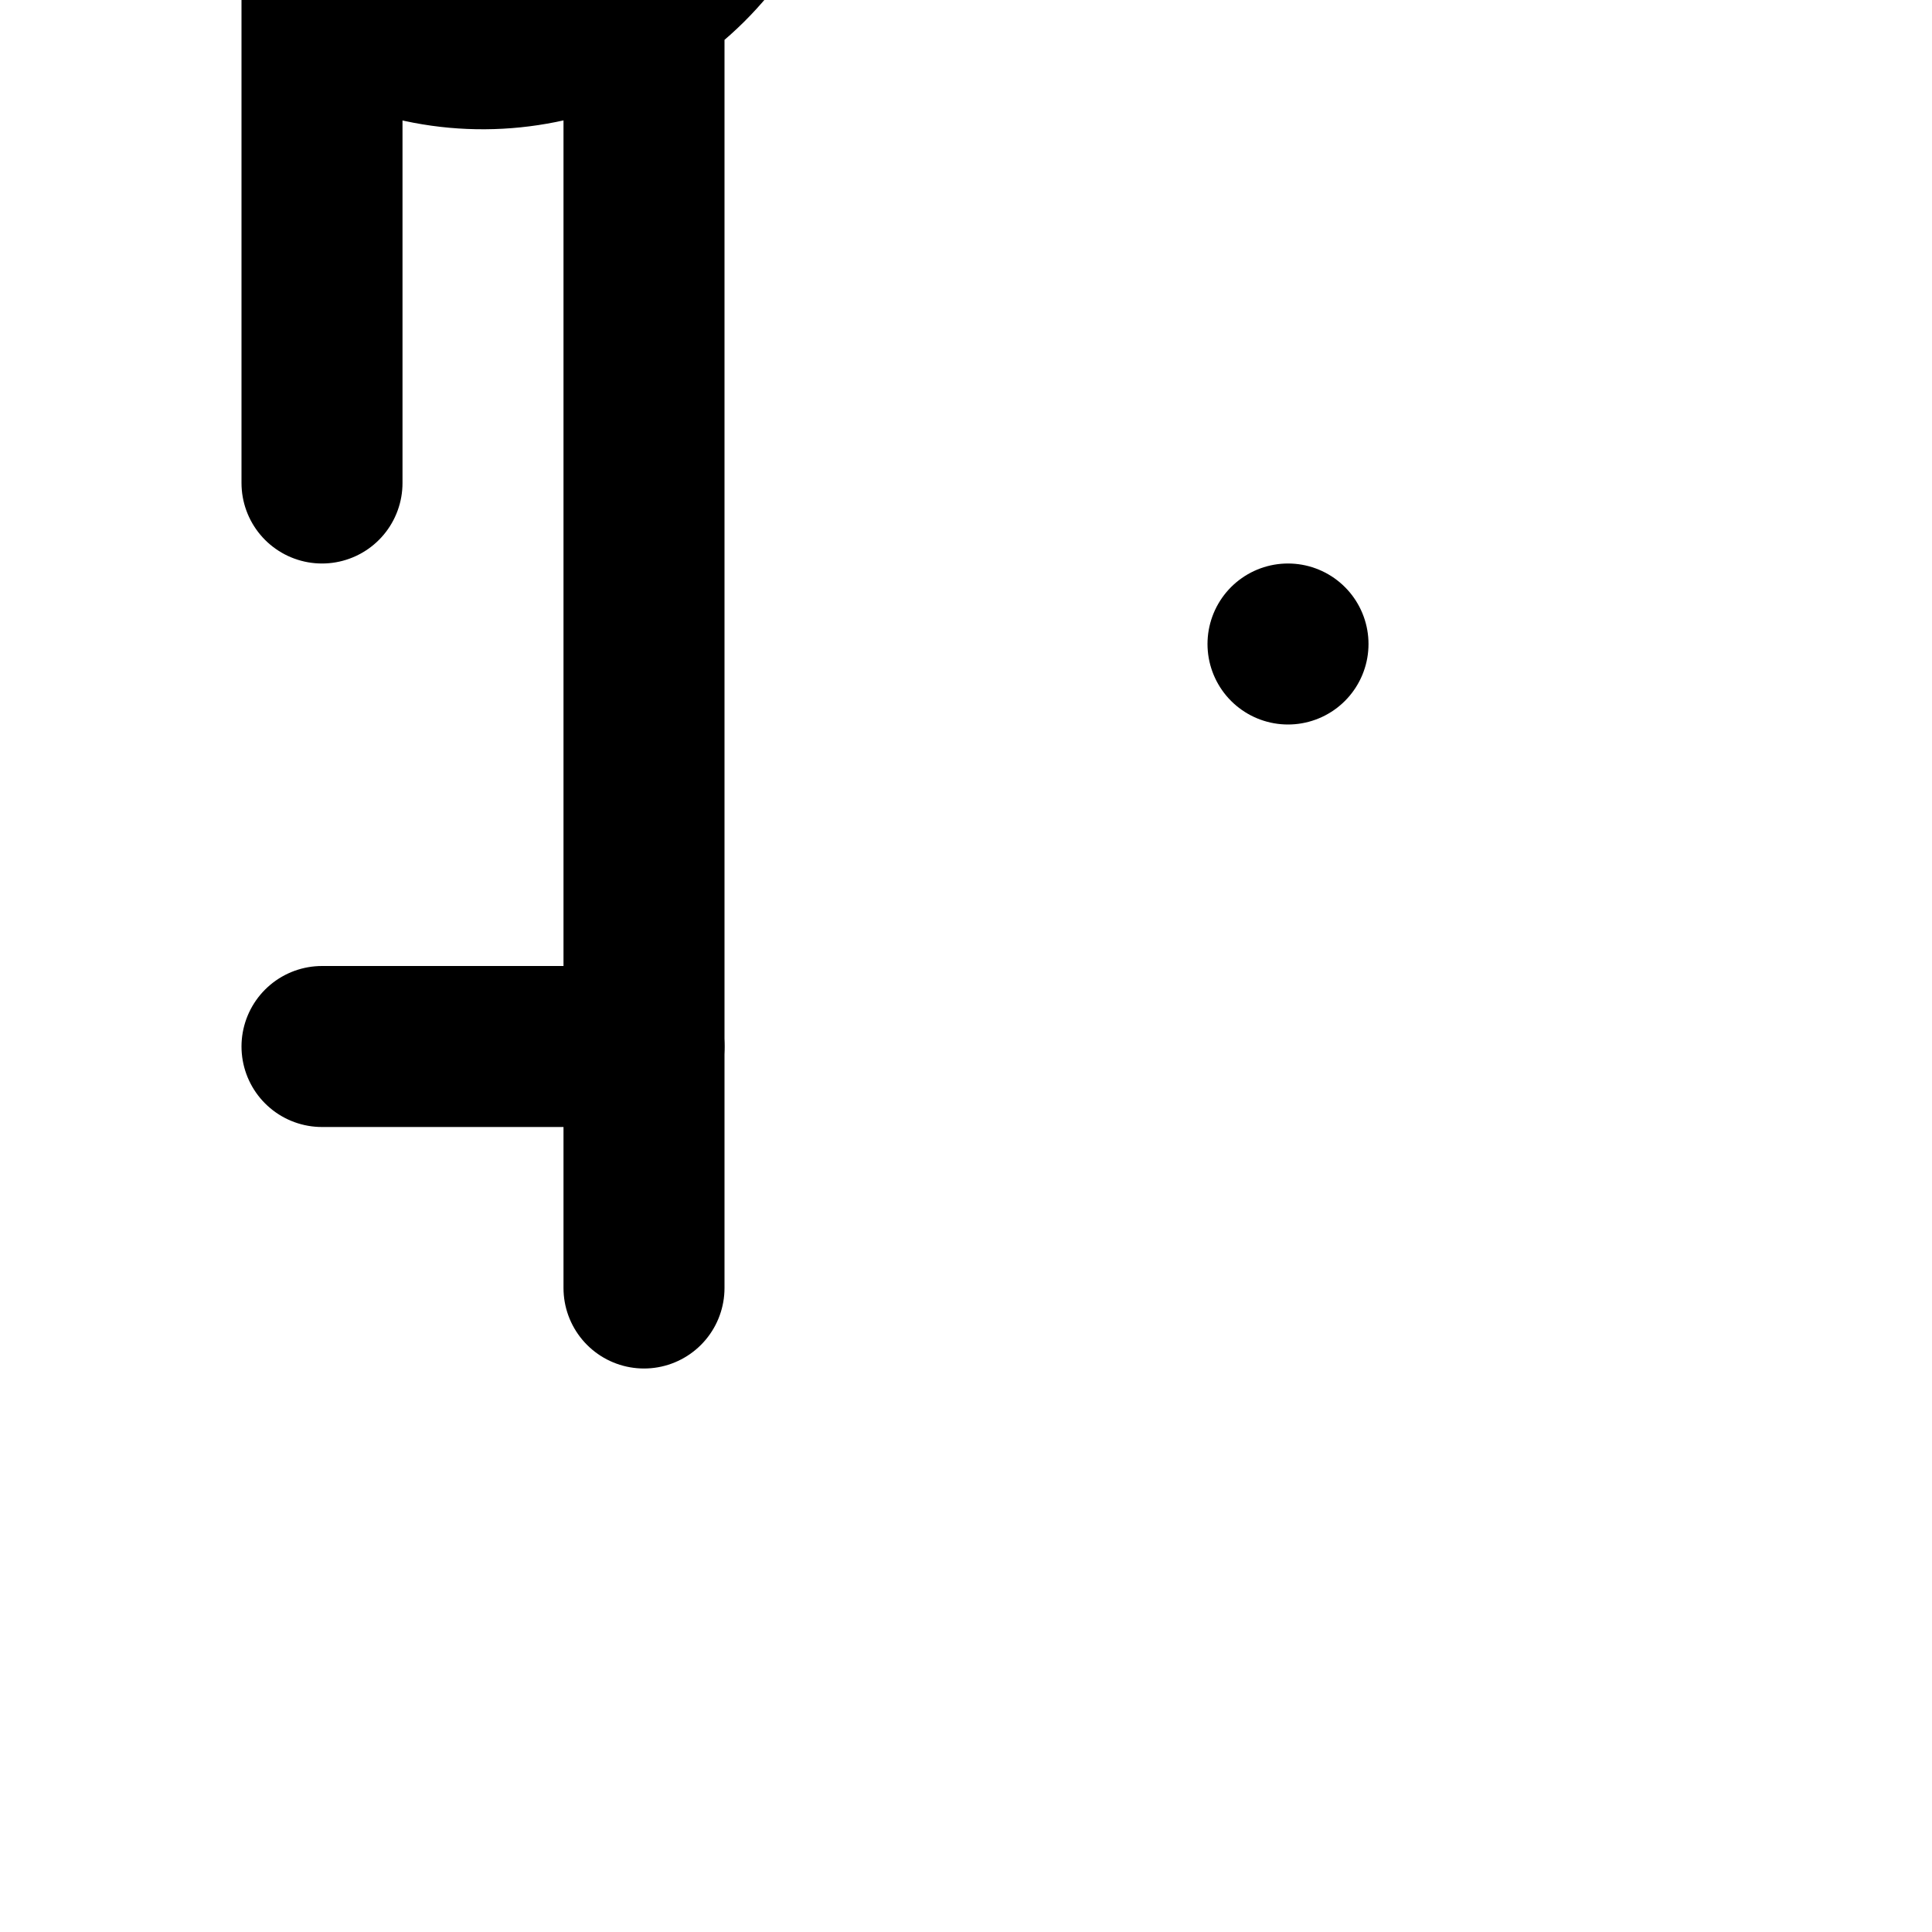
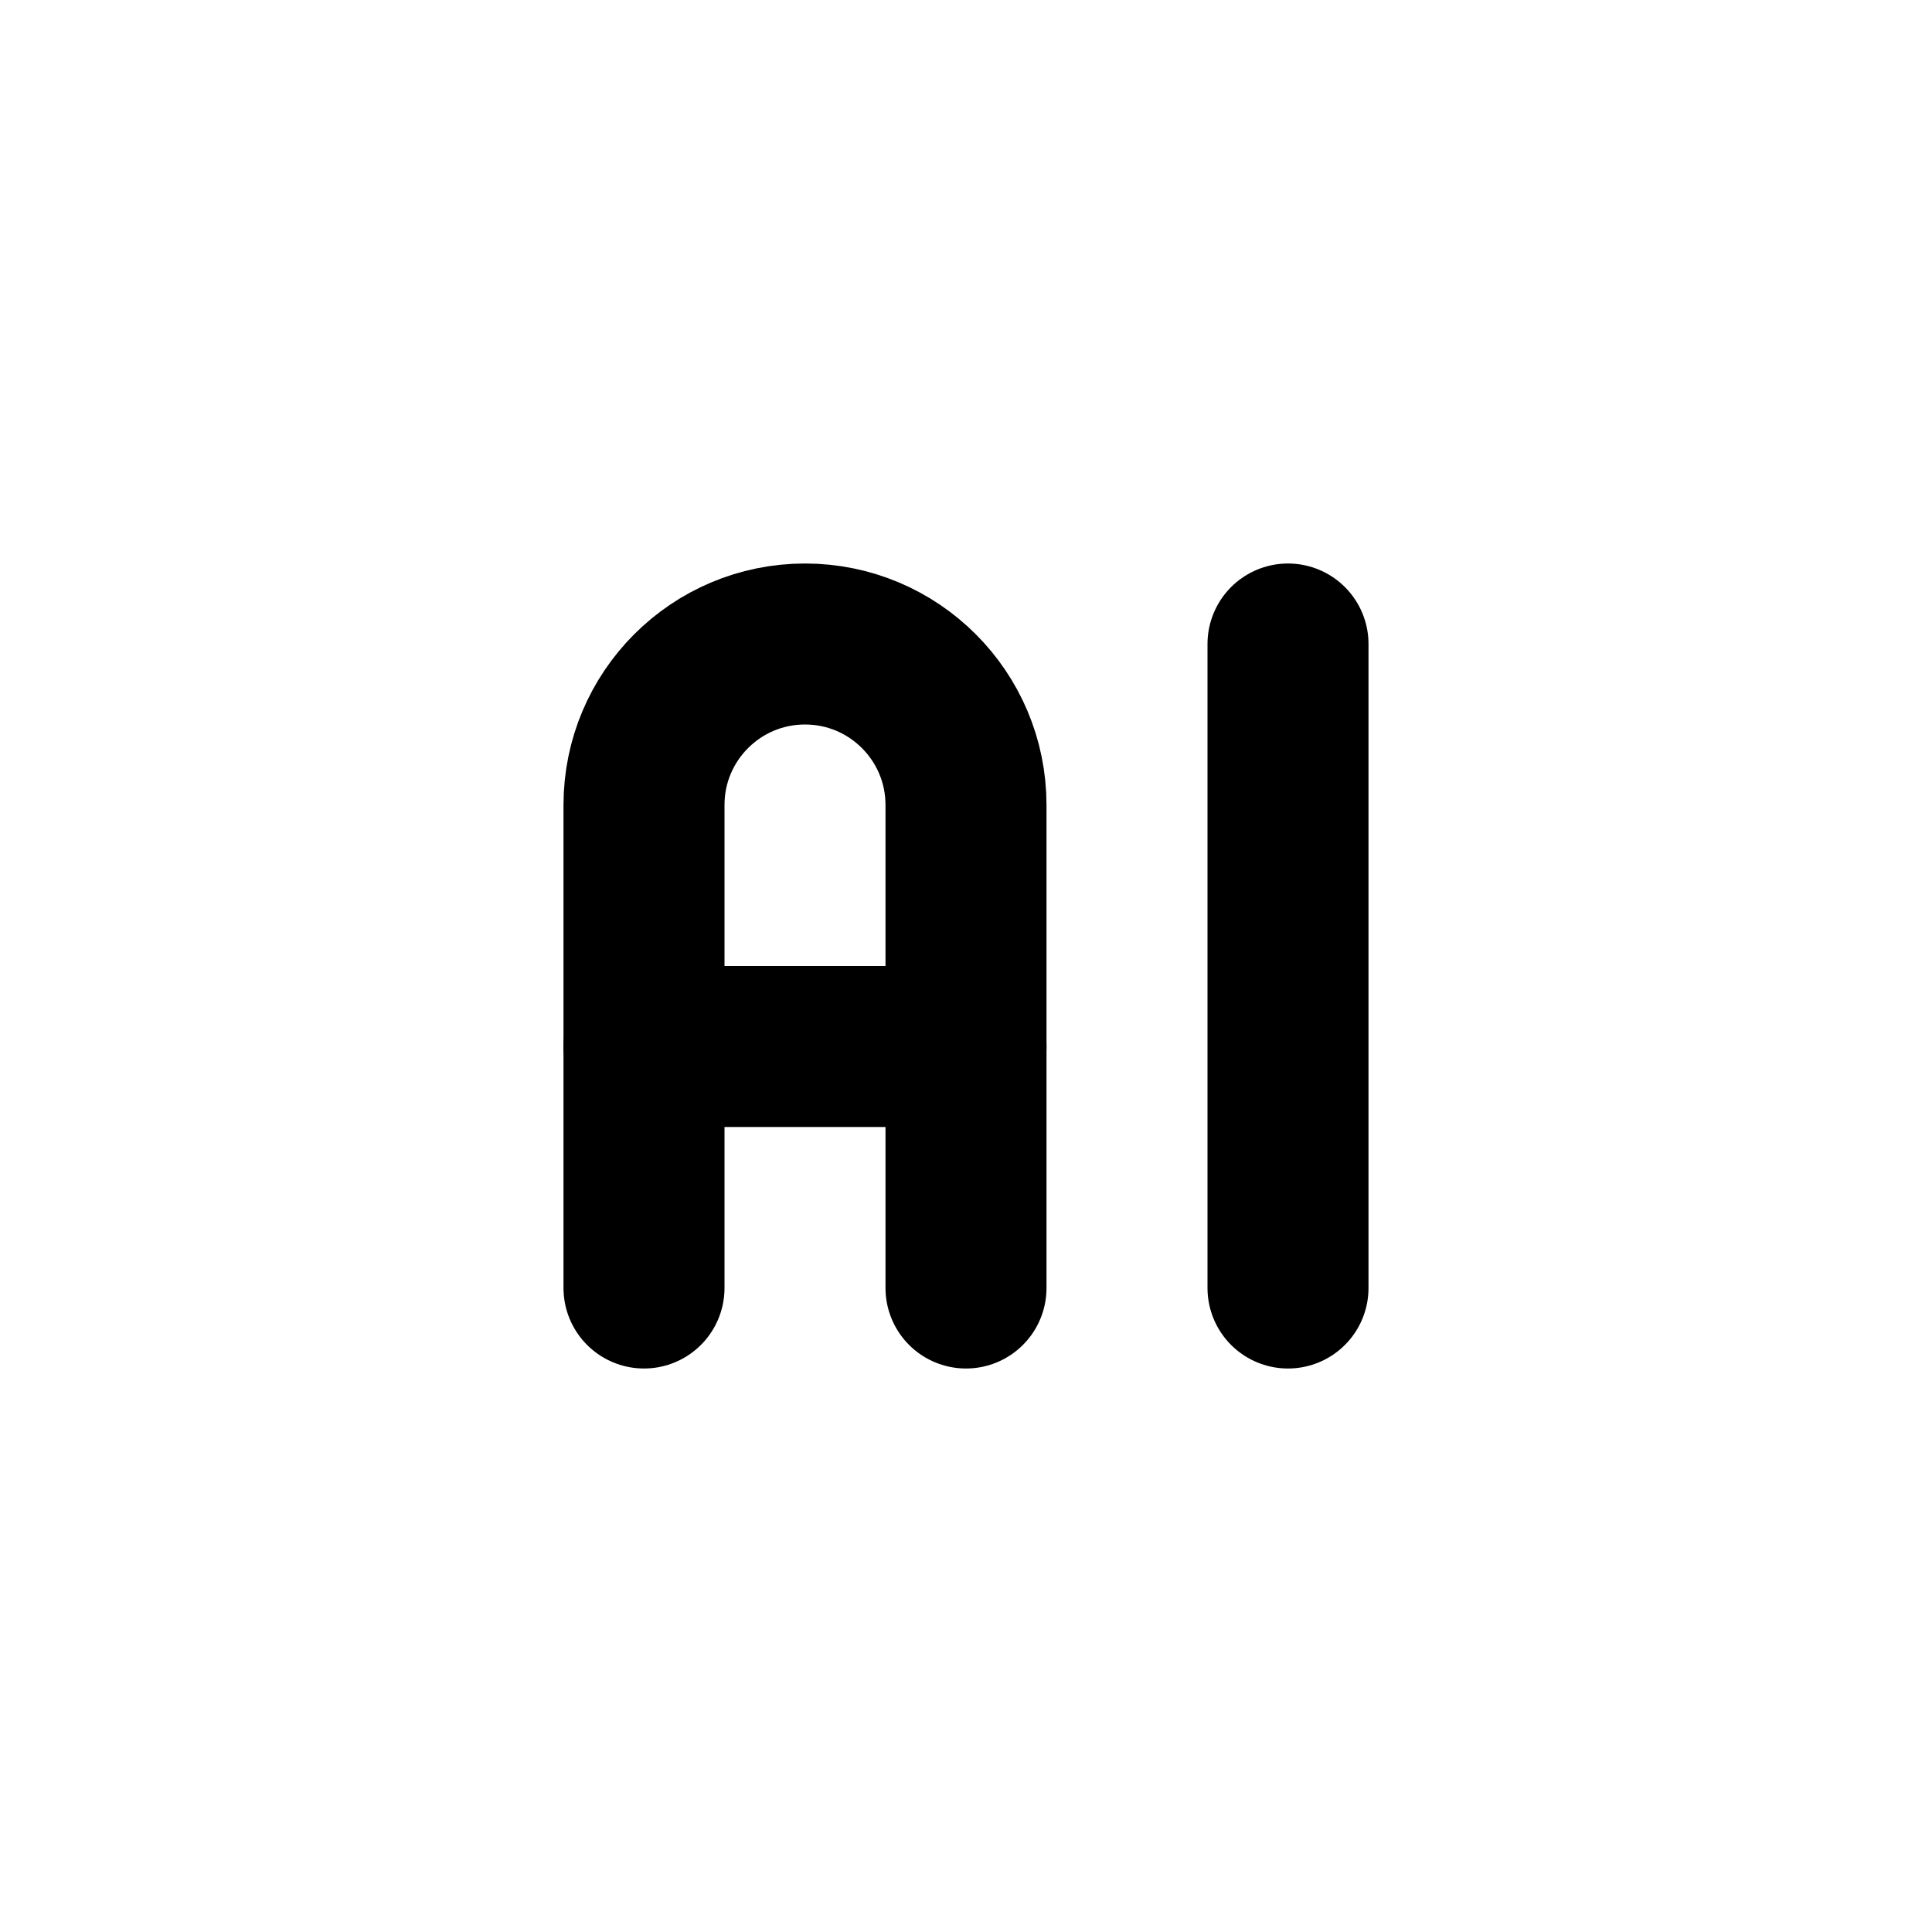
<svg xmlns="http://www.w3.org/2000/svg" width="24" height="24" viewBox="0 0 24 24" fill="none" stroke="currentColor" stroke-width="2" stroke-linecap="round" stroke-linejoin="round">
-   <path d="M8 16V-6A2 2 0 1 1 4 0V6" />
-   <path d="M8 13H4" />
-   <path d="M16 8V8" />
+   <path d="M8 16v-6a2 2 0 1 1 4 0v6" />
+   <path d="M8 13H12" />
+   <path d="M16 8V16" />
</svg>
